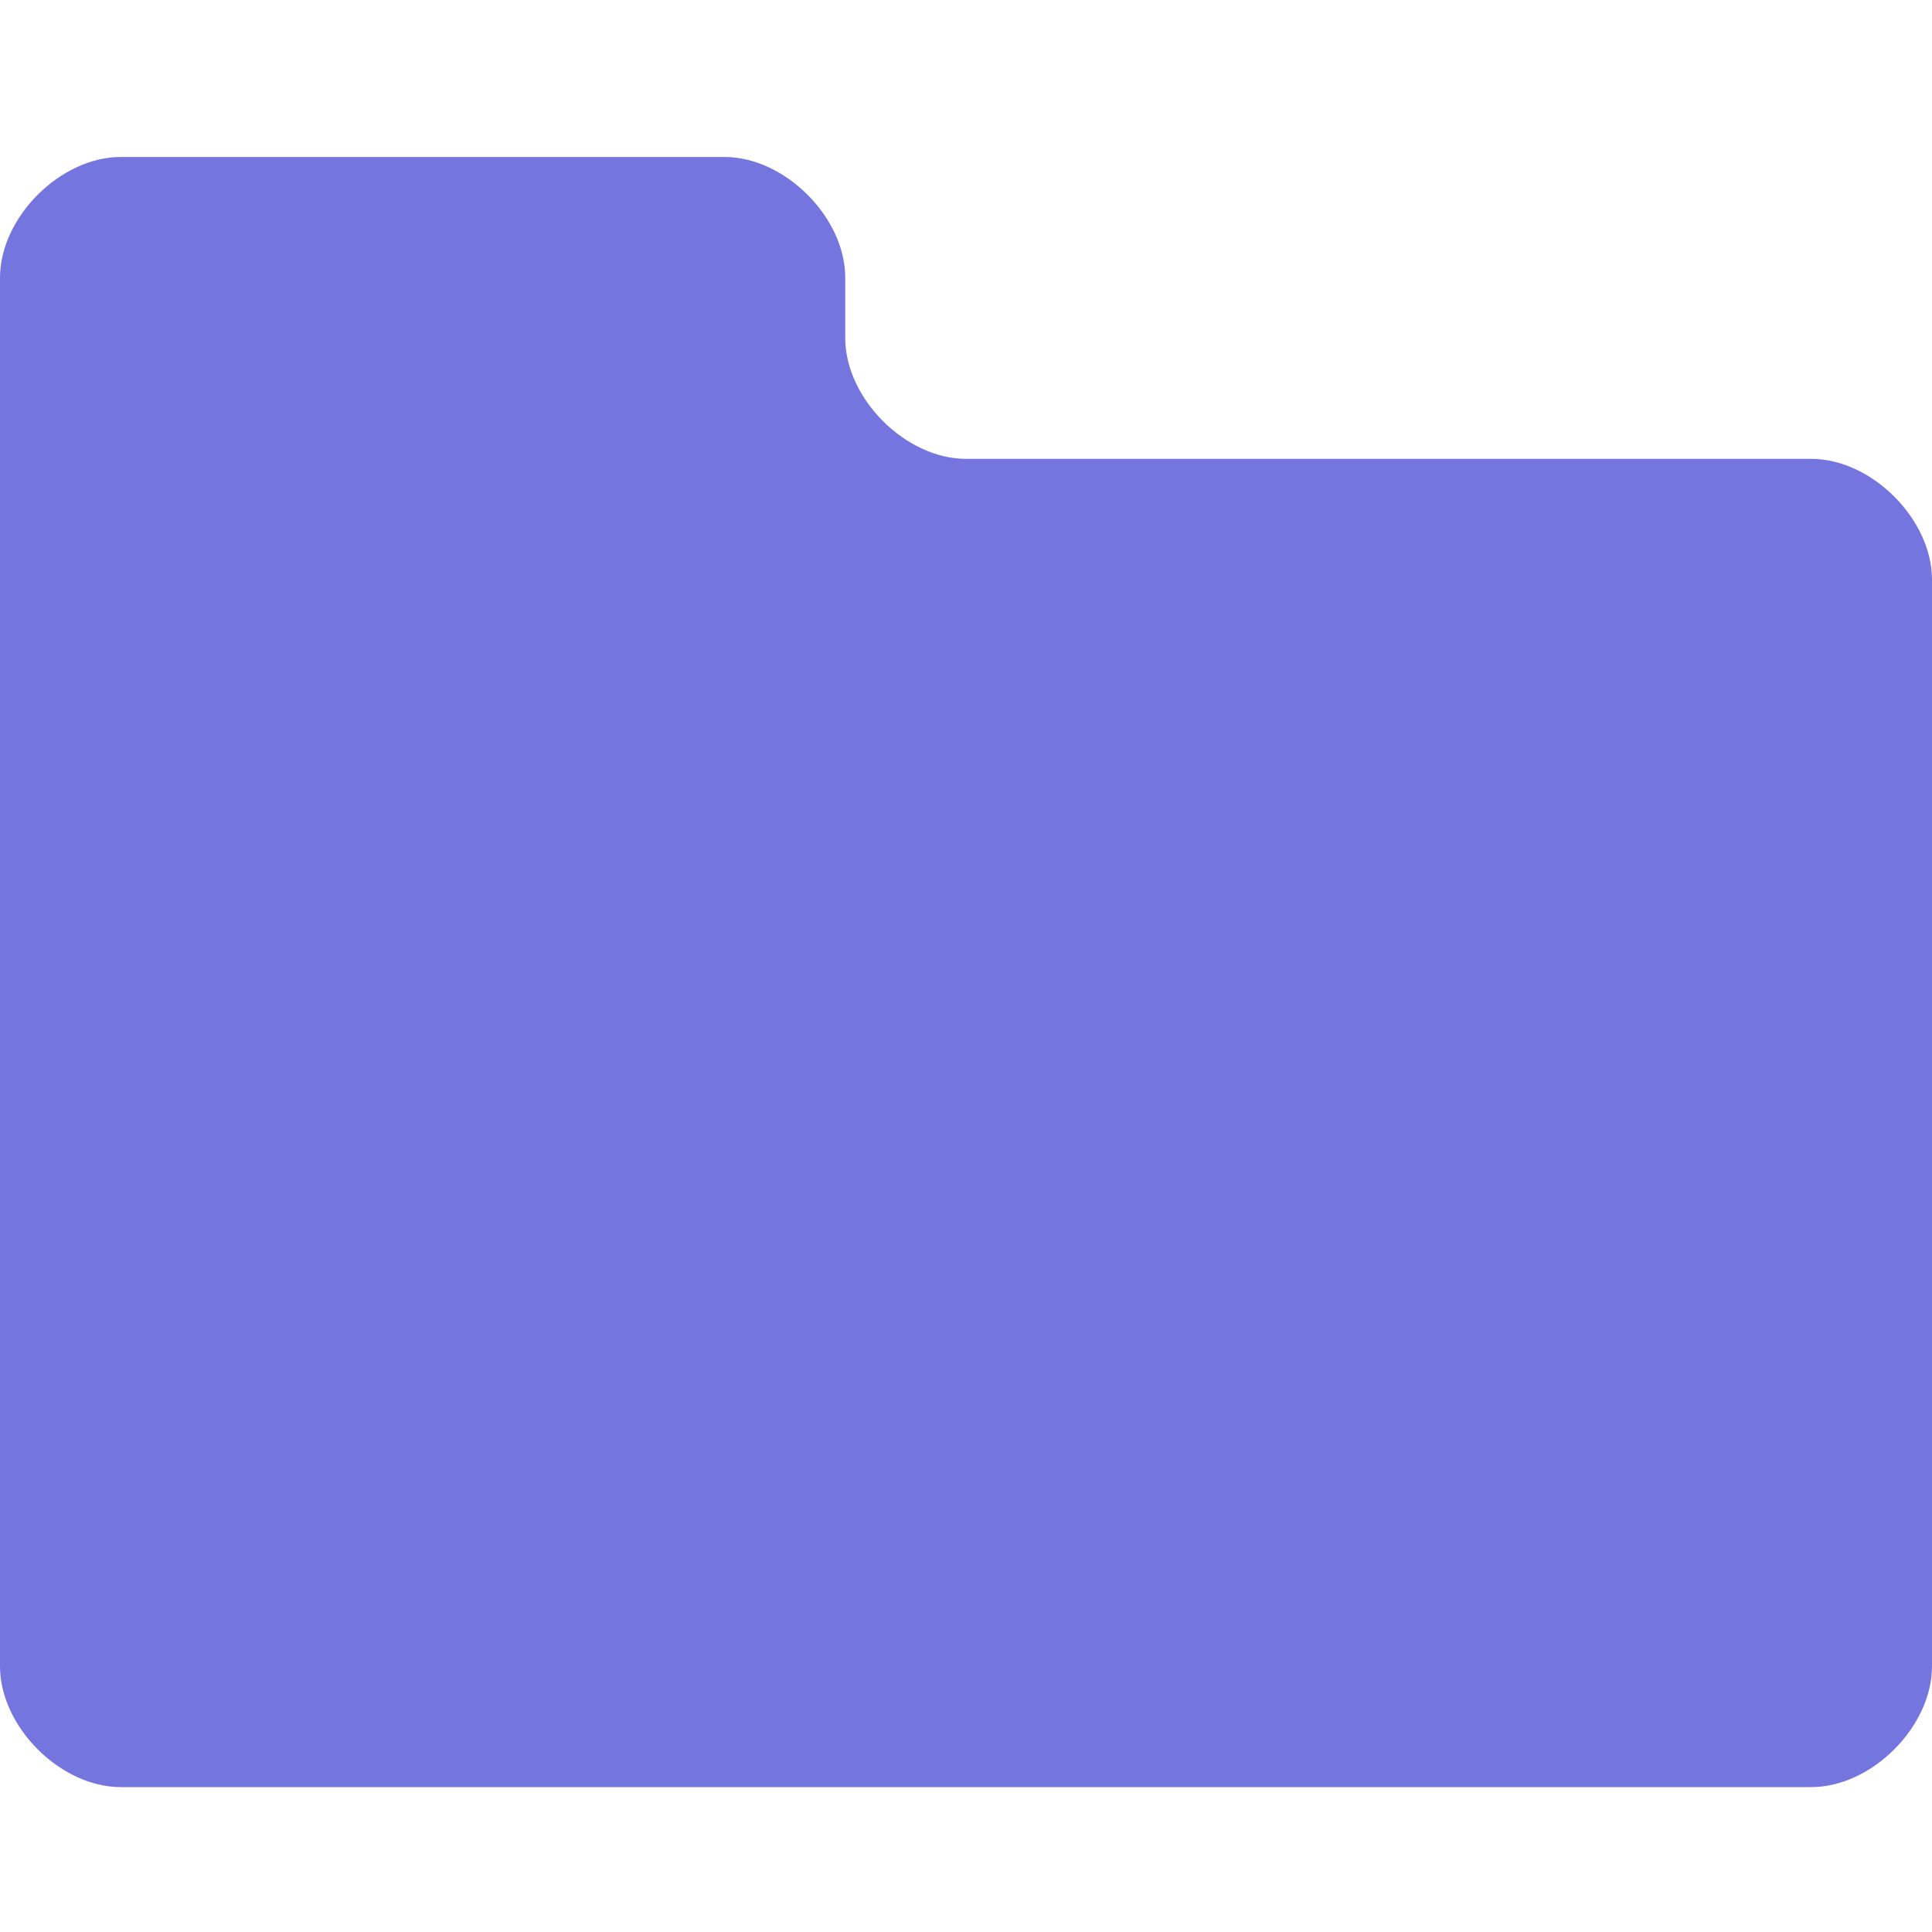
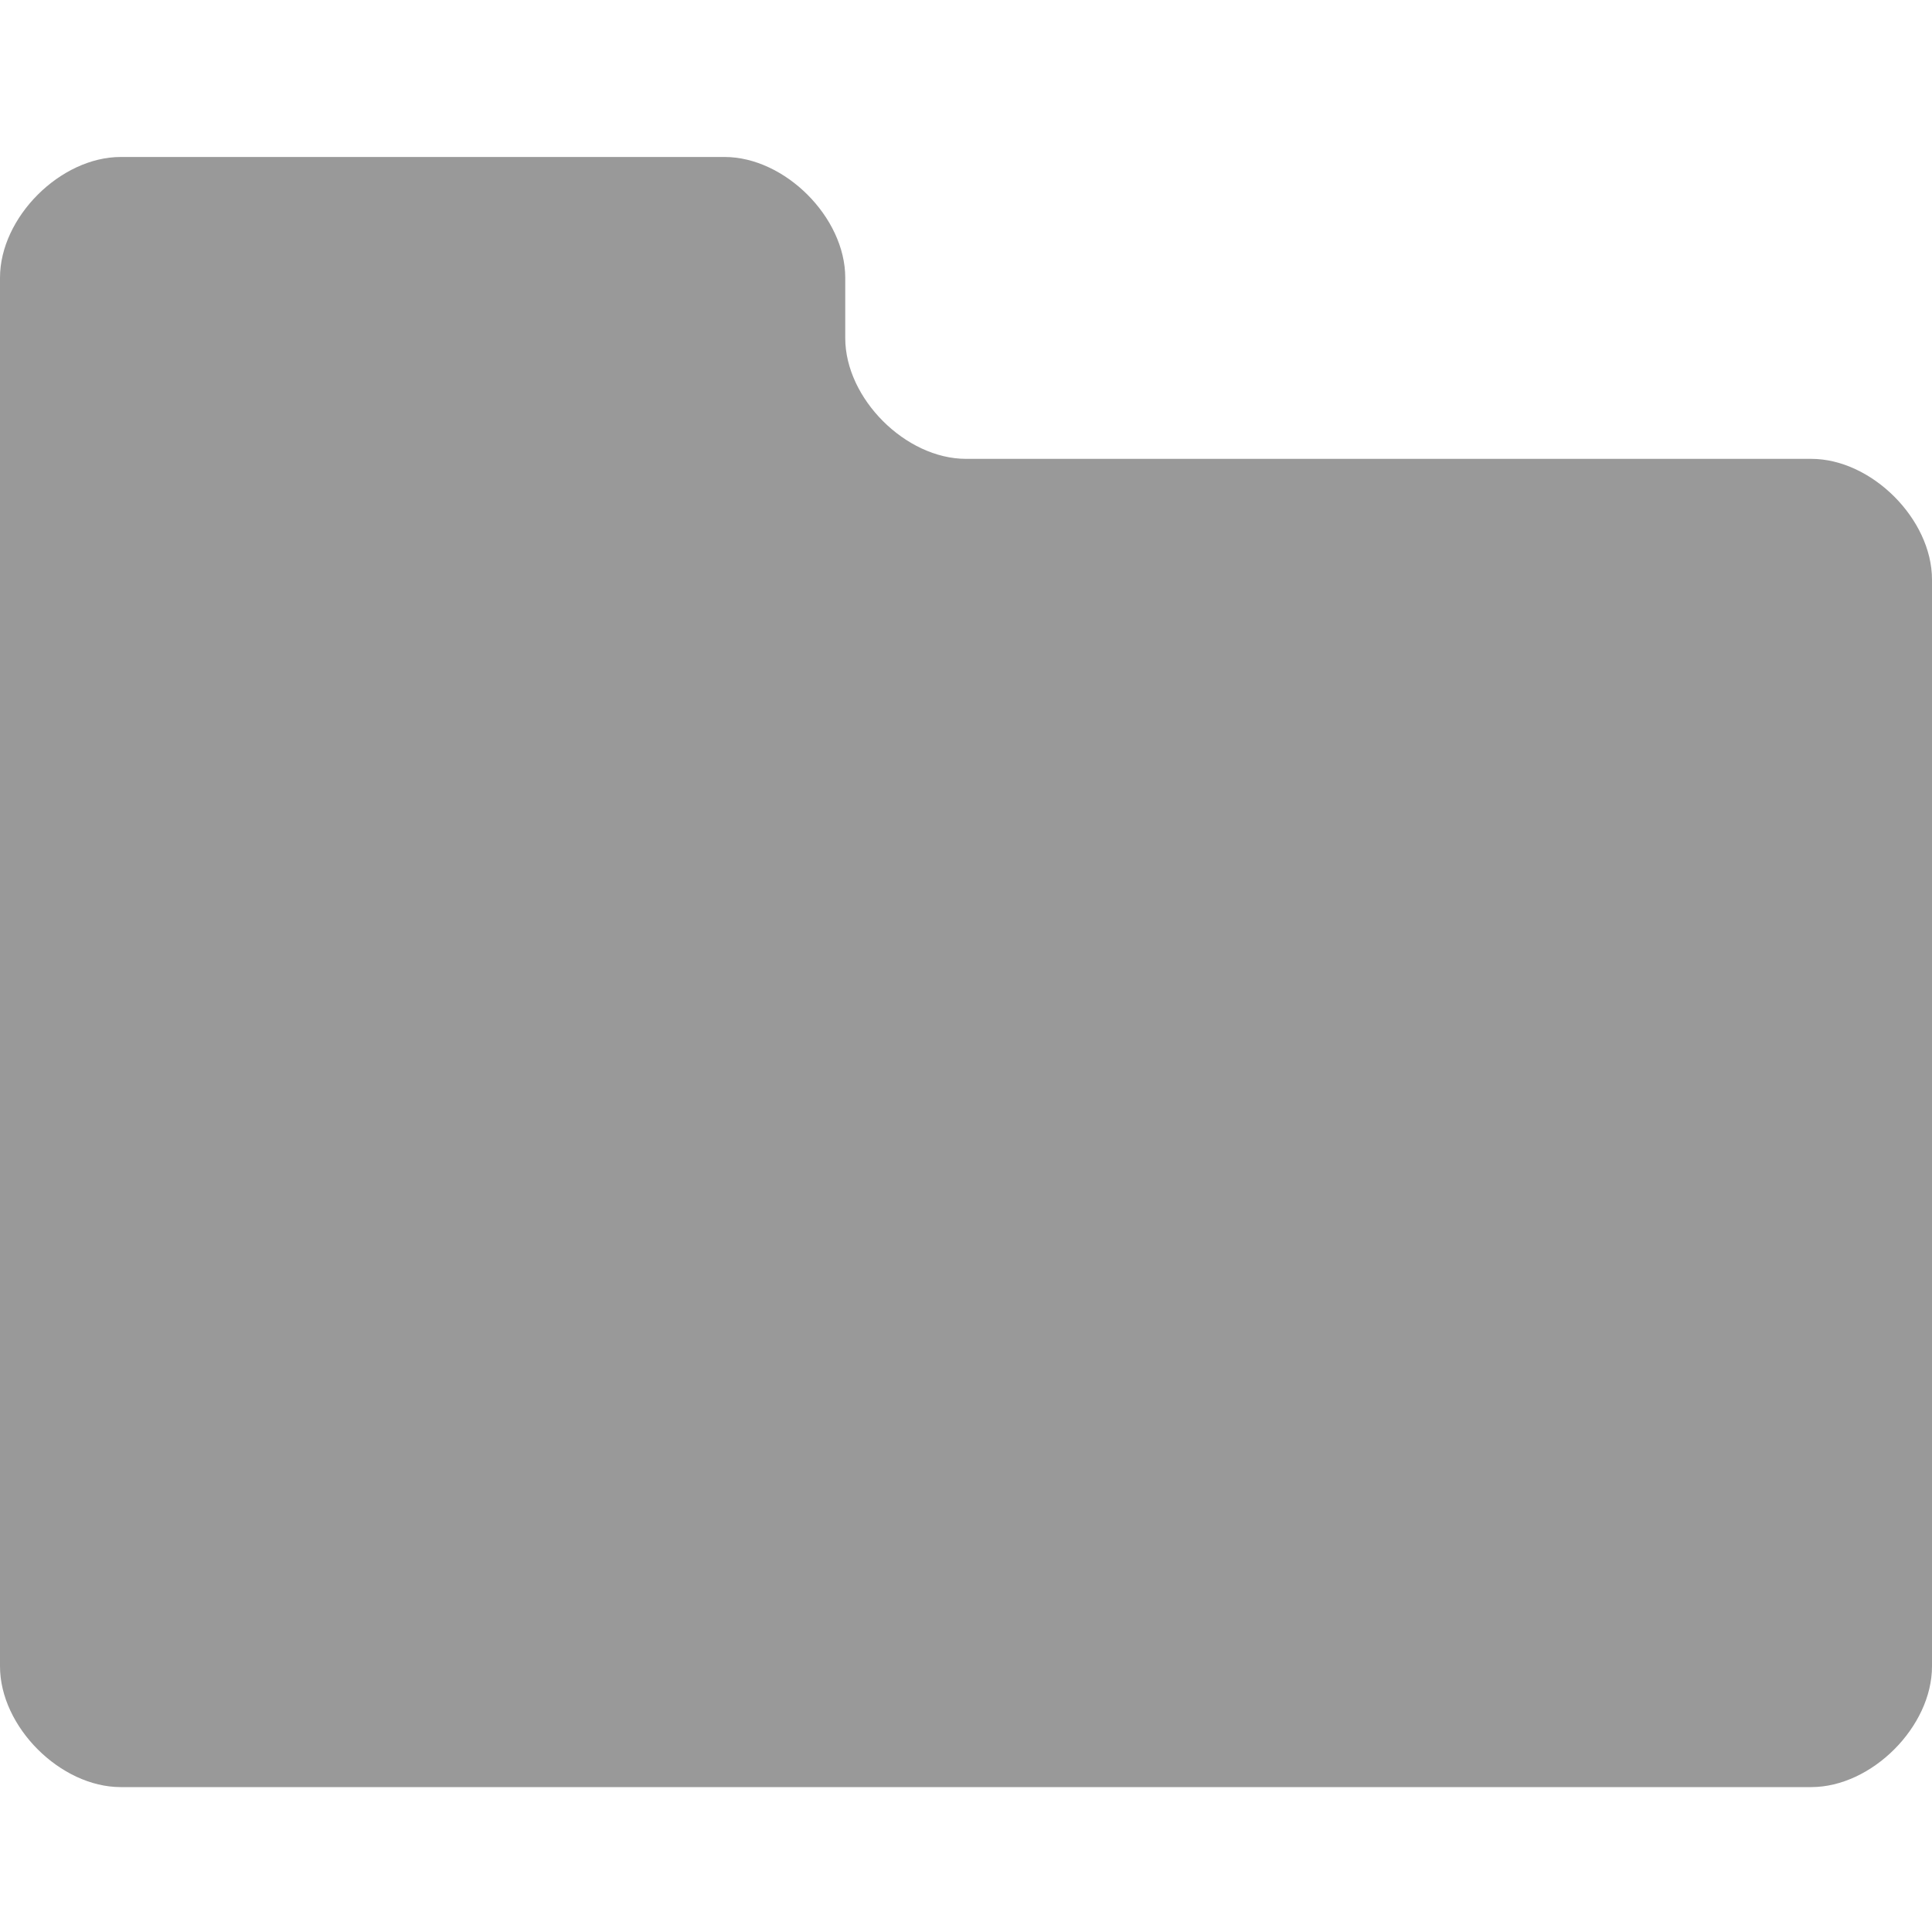
<svg xmlns="http://www.w3.org/2000/svg" width="16" height="16" viewBox="0 -1.3 16 16" preserveAspectRatio="xMinYMid meet" overflow="visible" enable-background="new 0 -1.3 16 16">
-   <path d="M8 2.5c-.5 0-1-.5-1-1V1c0-.5-.5-1-1-1H1C.5 0 0 .5 0 1v.5c0 .5 0 11 0 11 0 .5.5 1 1 1h14c.5 0 1-.5 1-1v-9c0-.5-.5-1-1-1H8z" fill="#7575E0" />
+   <path d="M8 2.5c-.5 0-1-.5-1-1V1c0-.5-.5-1-1-1H1C.5 0 0 .5 0 1v.5c0 .5 0 11 0 11 0 .5.5 1 1 1h14c.5 0 1-.5 1-1v-9c0-.5-.5-1-1-1H8z" fill="#999999" />
</svg>
